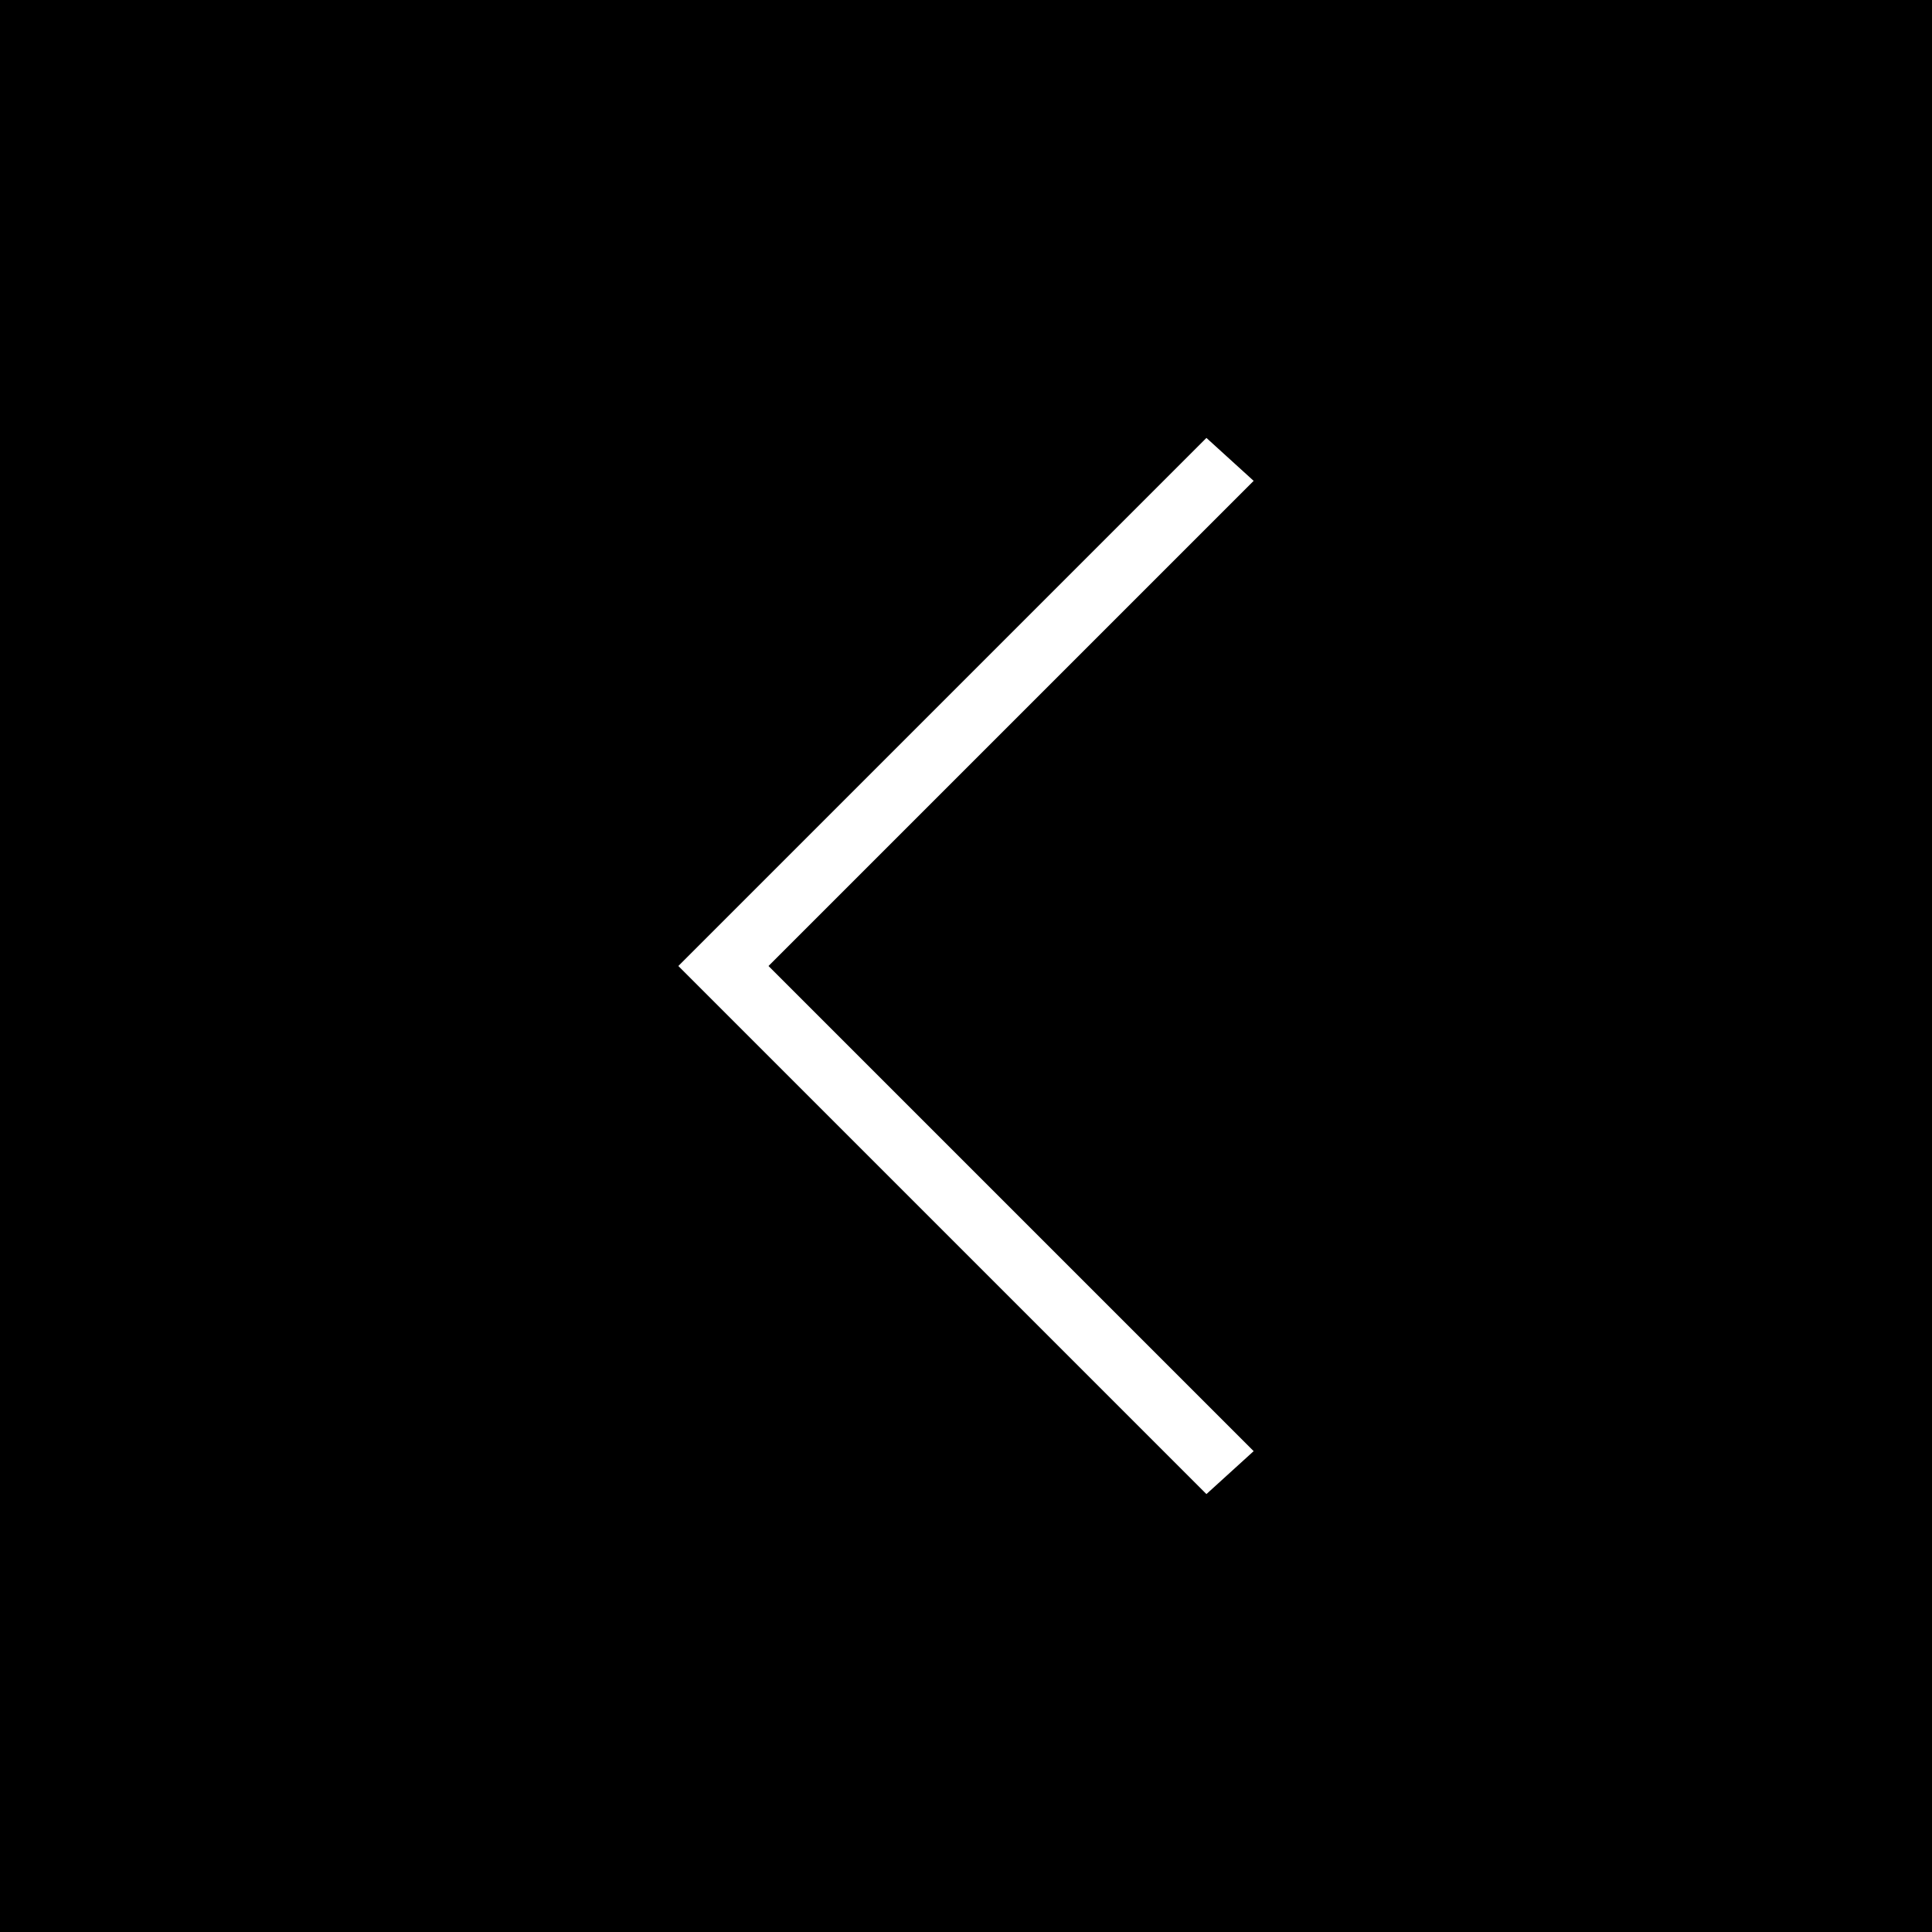
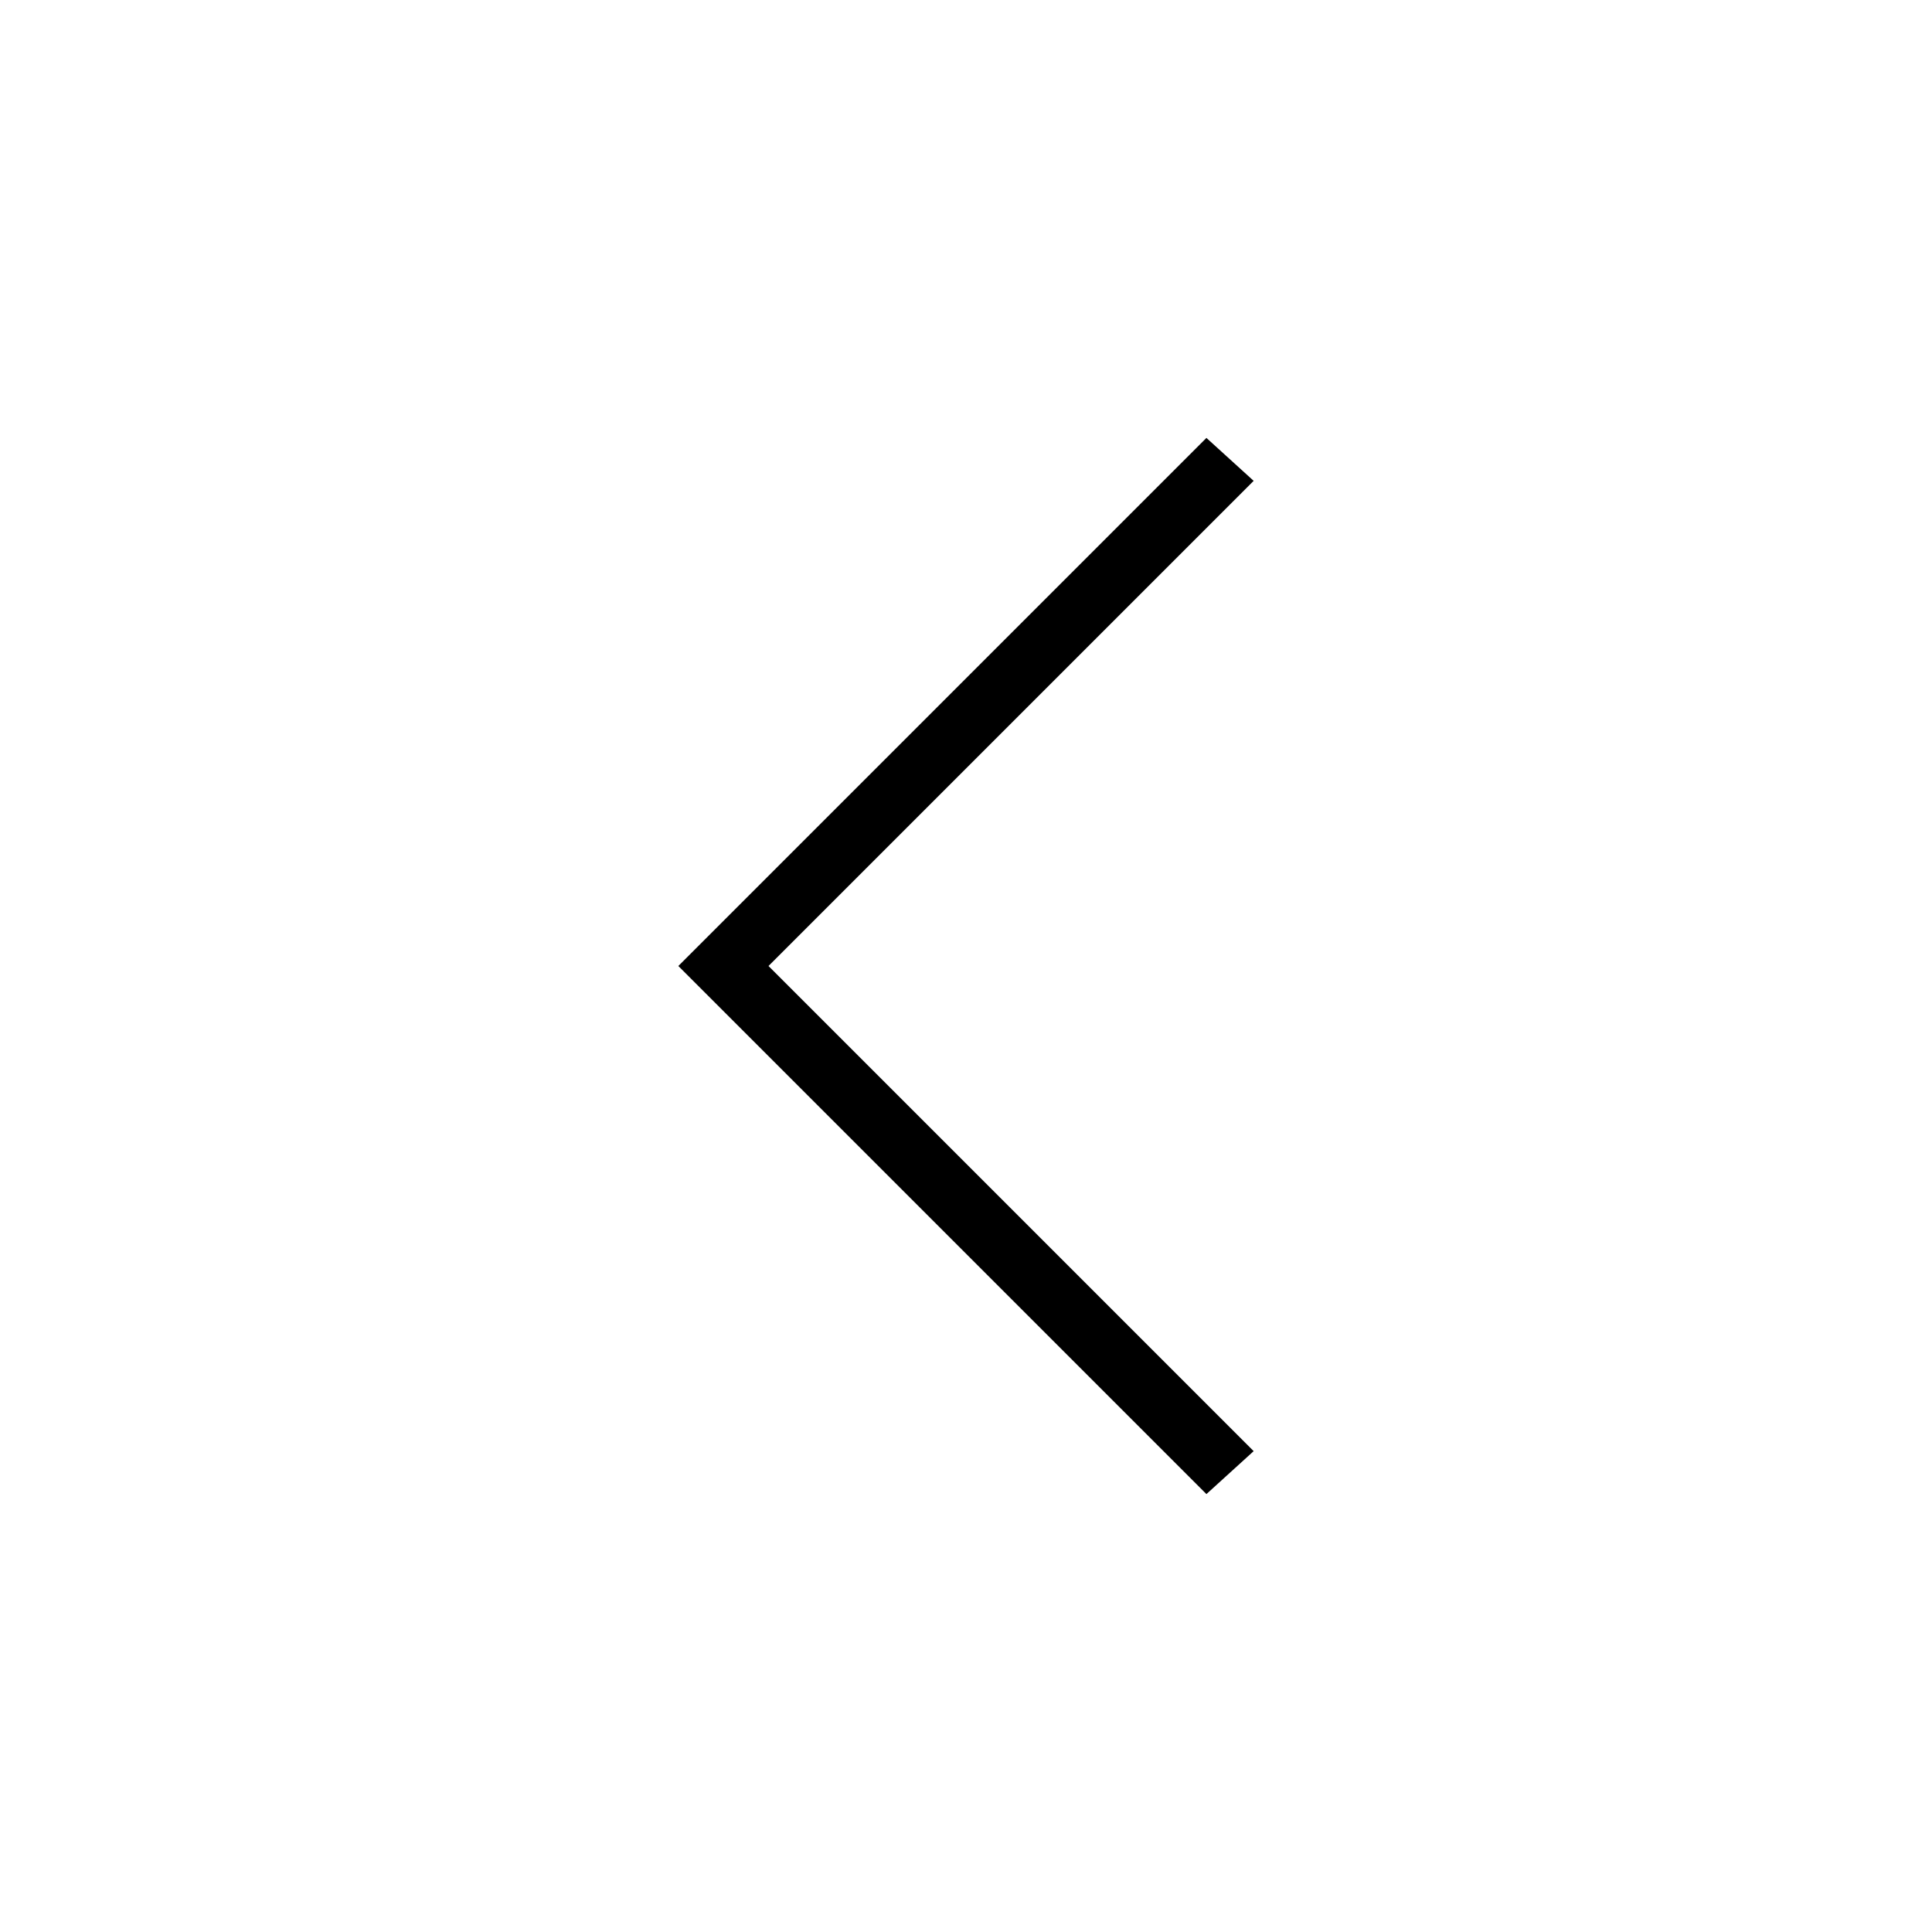
<svg xmlns="http://www.w3.org/2000/svg" id="_레이어_1" data-name="레이어 1" version="1.1" viewBox="0 0 45 45">
  <defs>
    <style>
      .cls-1 {
-         fill: #000;
+         fill: #fff;
      }

      .cls-1, .cls-2 {
        stroke-width: 0px;
      }

      .cls-2 {
-         fill: #fff;
+         fill: #000;
      }
    </style>
  </defs>
  <rect class="cls-1" y="0" width="45" height="45" />
  <polygon class="cls-2" points="28.1 34.8 15.8 22.5 28.1 10.2 29.2 11.2 17.9 22.5 29.2 33.8 28.1 34.8" />
</svg>
